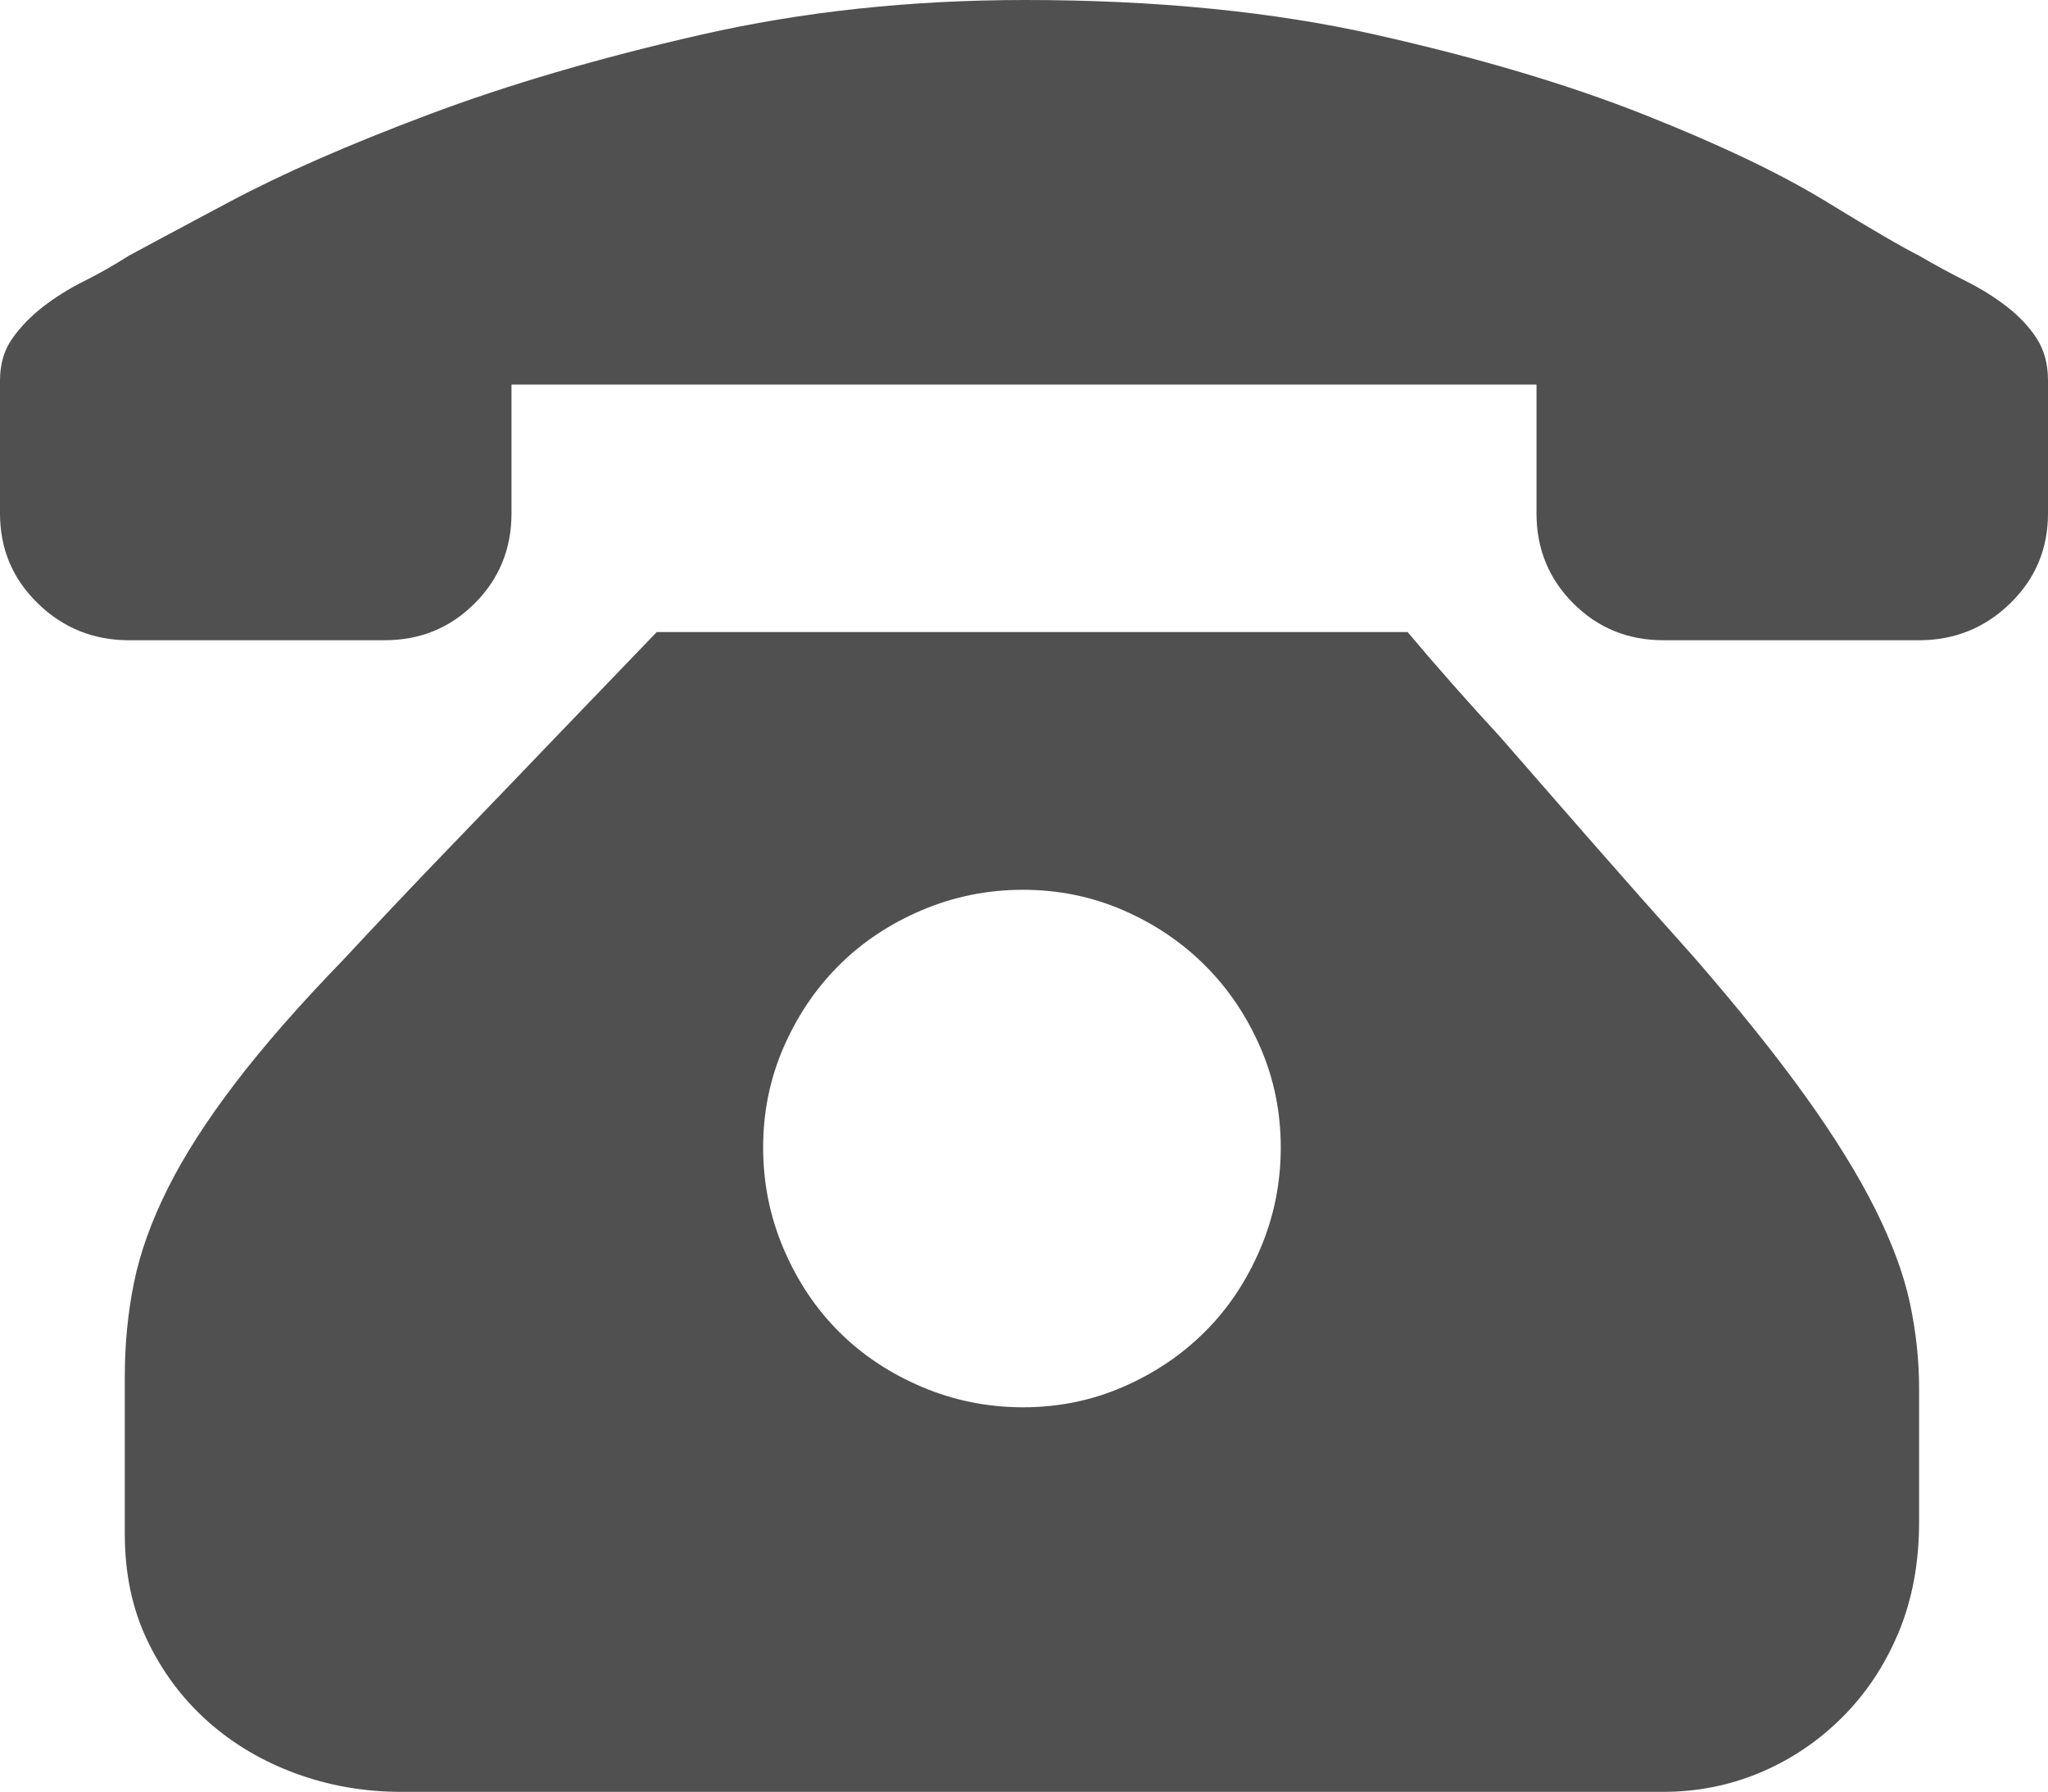
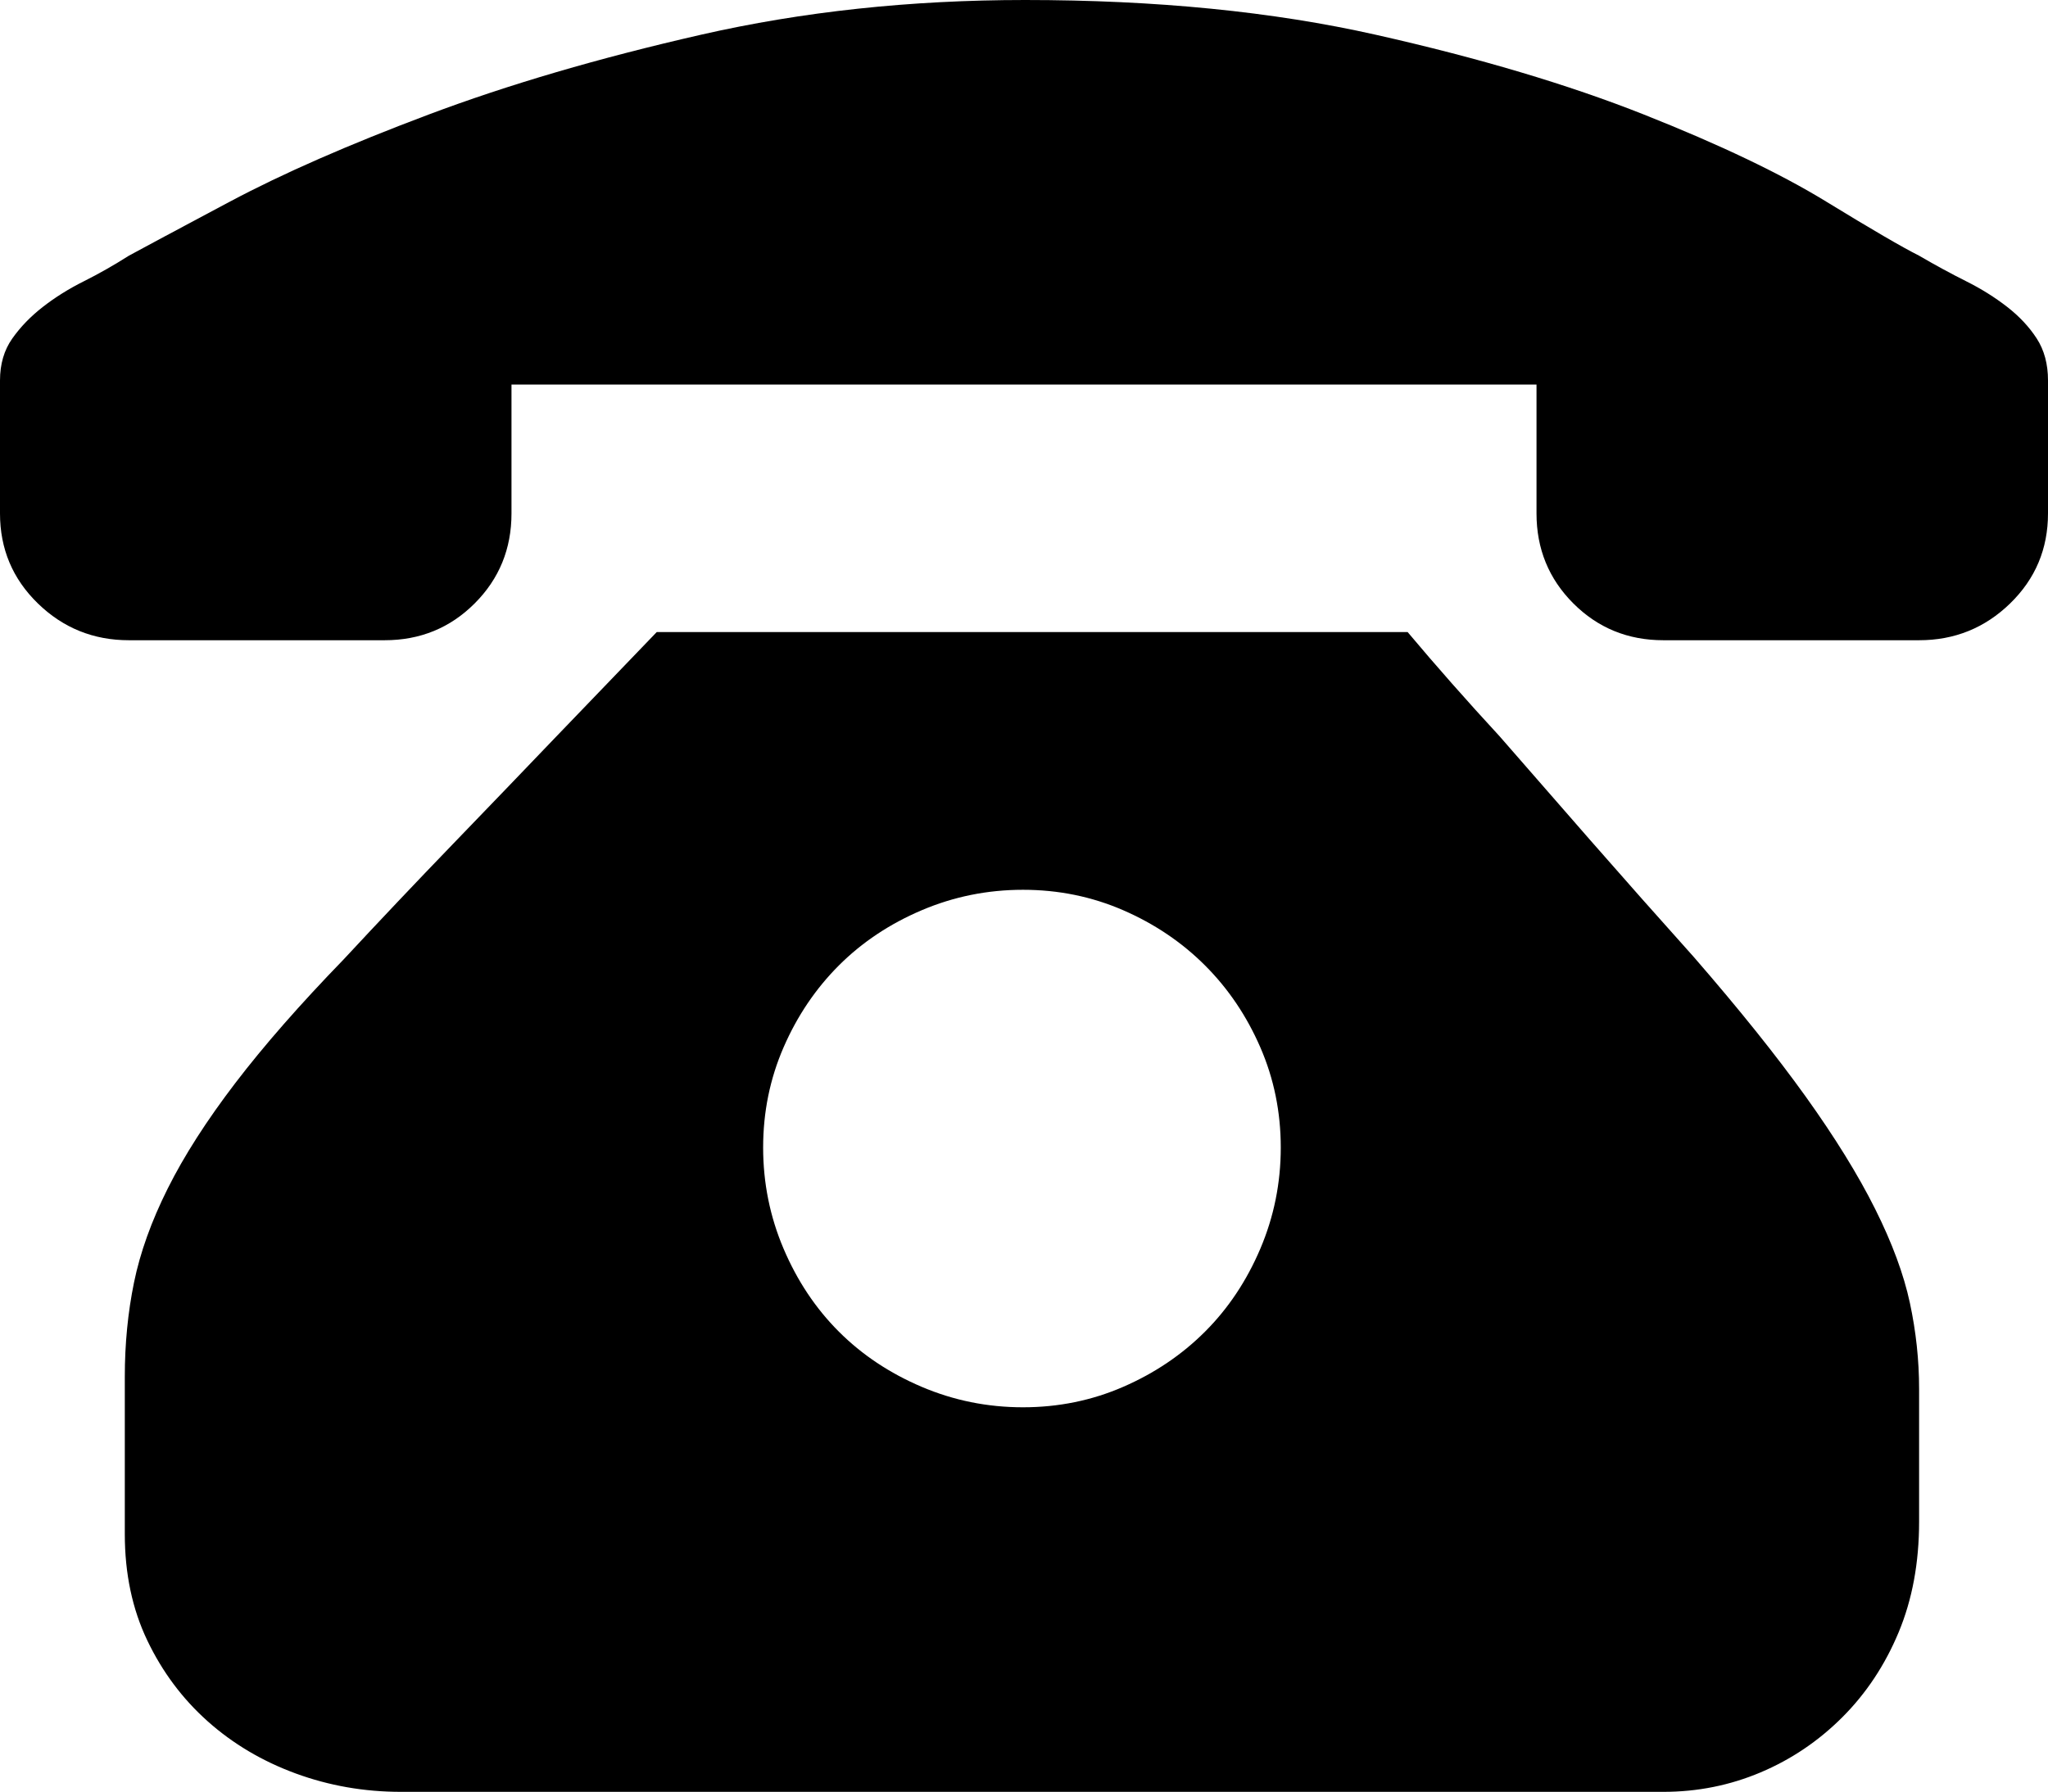
<svg xmlns="http://www.w3.org/2000/svg" version="1.1" id="图层_1" x="0px" y="0px" width="800.801px" height="700.801px" viewBox="0 0 800.801 700.801" enable-background="new 0 0 800.801 700.801" xml:space="preserve">
  <g>
-     <path fill="#505050" d="M550.398,247.199c11.204,13.336,23.204,26.934,36,40.801c10.668,12.266,22.536,25.867,35.602,40.801   c13.066,14.933,26.535,30.133,40.398,45.597C680,394.668,694.535,412.801,706,428.801c11.465,16,20.535,30.664,27.199,44   c6.668,13.332,11.199,25.597,13.602,36.801c2.398,11.199,3.597,22.398,3.597,33.597v52c0,16-2.664,30.403-8,43.199   c-5.332,12.801-12.664,23.868-22,33.204c-9.332,9.332-20,16.531-32,21.597c-12,5.067-24.664,7.602-38,7.602H156.801   c-14.403,0-28.133-2.403-41.199-7.199c-13.067-4.801-24.536-11.602-34.403-20.403s-17.734-19.332-23.597-31.597   c-5.868-12.27-8.801-26.137-8.801-41.602v-61.602c0-12.796,1.199-25.066,3.597-36.796c2.403-11.735,6.801-24,13.204-36.801   C72,452,80.801,438.266,92,423.602c11.199-14.668,25.332-30.801,42.398-48.403c13.868-14.933,28.137-30,42.801-45.199   c14.668-15.199,27.867-28.934,39.602-41.199c13.867-14.403,27.199-28.266,40-41.602H550.398L550.398,247.199z M400,550.398   c13.867,0,26.934-2.664,39.199-8c12.266-5.332,22.934-12.531,32-21.597c9.067-9.067,16.266-19.867,21.602-32.403   c5.332-12.531,8-25.73,8-39.597c0-13.867-2.668-26.934-8-39.199c-5.336-12.27-12.535-22.934-21.602-32   c-9.07-9.067-19.734-16.27-32-21.602c-12.265-5.332-25.336-8-39.199-8c-13.867,0-27.066,2.668-39.602,8   c-12.531,5.332-23.332,12.535-32.398,21.602c-9.066,9.066-16.266,19.73-21.602,32c-5.332,12.265-8,25.332-8,39.199   c0,13.867,2.668,27.066,8,39.597c5.336,12.536,12.536,23.336,21.602,32.403c9.066,9.066,19.867,16.265,32.398,21.597   C372.934,547.734,386.133,550.398,400,550.398L400,550.398z M800.801,150.398v50.403c0,13.867-4.934,25.597-14.801,35.199   c-9.871,9.602-21.734,14.398-35.602,14.398h-100c-13.863,0-25.597-4.796-35.199-14.398c-9.597-9.602-14.398-21.332-14.398-35.199   v-50.403H200v50.403c0,13.867-4.801,25.597-14.398,35.199c-9.602,9.602-21.336,14.398-35.204,14.398h-100   c-13.863,0-25.73-4.796-35.597-14.398C4.934,226.398,0,214.668,0,200.801v-50.403v-1.597c0-6.403,1.602-11.867,4.801-16.403   C8,127.859,12,123.727,16.801,120c4.801-3.742,10.133-7.074,16-10c5.867-2.941,11.734-6.273,17.597-10   C56.266,96.801,69.465,89.734,90,78.801c20.535-10.938,46.398-22.27,77.602-34C198.801,33.066,234.266,22.668,274,13.602   C313.734,4.535,356,0,400.801,0C452,0,497.734,4.535,538,13.602c40.266,9.066,75.199,19.464,104.801,31.199   c29.597,11.734,53.332,23.066,71.199,34c17.867,10.933,30,18,36.398,21.199c6.403,3.734,12.536,7.066,18.403,10   c5.867,2.934,11.199,6.266,16,10c4.801,3.734,8.664,7.867,11.597,12.398c2.934,4.536,4.403,10,4.403,16.403V150.398   L800.801,150.398z M800.801,150.398" />
+     <path fill="#000" d="M550.398,247.199c11.204,13.336,23.204,26.934,36,40.801c10.668,12.266,22.536,25.867,35.602,40.801   c13.066,14.933,26.535,30.133,40.398,45.597C680,394.668,694.535,412.801,706,428.801c11.465,16,20.535,30.664,27.199,44   c6.668,13.332,11.199,25.597,13.602,36.801c2.398,11.199,3.597,22.398,3.597,33.597v52c0,16-2.664,30.403-8,43.199   c-5.332,12.801-12.664,23.868-22,33.204c-9.332,9.332-20,16.531-32,21.597c-12,5.067-24.664,7.602-38,7.602H156.801   c-14.403,0-28.133-2.403-41.199-7.199c-13.067-4.801-24.536-11.602-34.403-20.403s-17.734-19.332-23.597-31.597   c-5.868-12.27-8.801-26.137-8.801-41.602v-61.602c0-12.796,1.199-25.066,3.597-36.796c2.403-11.735,6.801-24,13.204-36.801   C72,452,80.801,438.266,92,423.602c11.199-14.668,25.332-30.801,42.398-48.403c13.868-14.933,28.137-30,42.801-45.199   c14.668-15.199,27.867-28.934,39.602-41.199c13.867-14.403,27.199-28.266,40-41.602H550.398L550.398,247.199z M400,550.398   c13.867,0,26.934-2.664,39.199-8c12.266-5.332,22.934-12.531,32-21.597c9.067-9.067,16.266-19.867,21.602-32.403   c5.332-12.531,8-25.73,8-39.597c0-13.867-2.668-26.934-8-39.199c-5.336-12.27-12.535-22.934-21.602-32   c-9.07-9.067-19.734-16.27-32-21.602c-12.265-5.332-25.336-8-39.199-8c-13.867,0-27.066,2.668-39.602,8   c-12.531,5.332-23.332,12.535-32.398,21.602c-9.066,9.066-16.266,19.73-21.602,32c-5.332,12.265-8,25.332-8,39.199   c0,13.867,2.668,27.066,8,39.597c5.336,12.536,12.536,23.336,21.602,32.403c9.066,9.066,19.867,16.265,32.398,21.597   C372.934,547.734,386.133,550.398,400,550.398L400,550.398z M800.801,150.398v50.403c0,13.867-4.934,25.597-14.801,35.199   c-9.871,9.602-21.734,14.398-35.602,14.398h-100c-13.863,0-25.597-4.796-35.199-14.398c-9.597-9.602-14.398-21.332-14.398-35.199   v-50.403H200v50.403c0,13.867-4.801,25.597-14.398,35.199c-9.602,9.602-21.336,14.398-35.204,14.398h-100   c-13.863,0-25.73-4.796-35.597-14.398C4.934,226.398,0,214.668,0,200.801v-50.403v-1.597c0-6.403,1.602-11.867,4.801-16.403   C8,127.859,12,123.727,16.801,120c4.801-3.742,10.133-7.074,16-10c5.867-2.941,11.734-6.273,17.597-10   C56.266,96.801,69.465,89.734,90,78.801c20.535-10.938,46.398-22.27,77.602-34C198.801,33.066,234.266,22.668,274,13.602   C313.734,4.535,356,0,400.801,0C452,0,497.734,4.535,538,13.602c40.266,9.066,75.199,19.464,104.801,31.199   c29.597,11.734,53.332,23.066,71.199,34c17.867,10.933,30,18,36.398,21.199c6.403,3.734,12.536,7.066,18.403,10   c5.867,2.934,11.199,6.266,16,10c4.801,3.734,8.664,7.867,11.597,12.398c2.934,4.536,4.403,10,4.403,16.403V150.398   L800.801,150.398z M800.801,150.398" />
  </g>
</svg>
